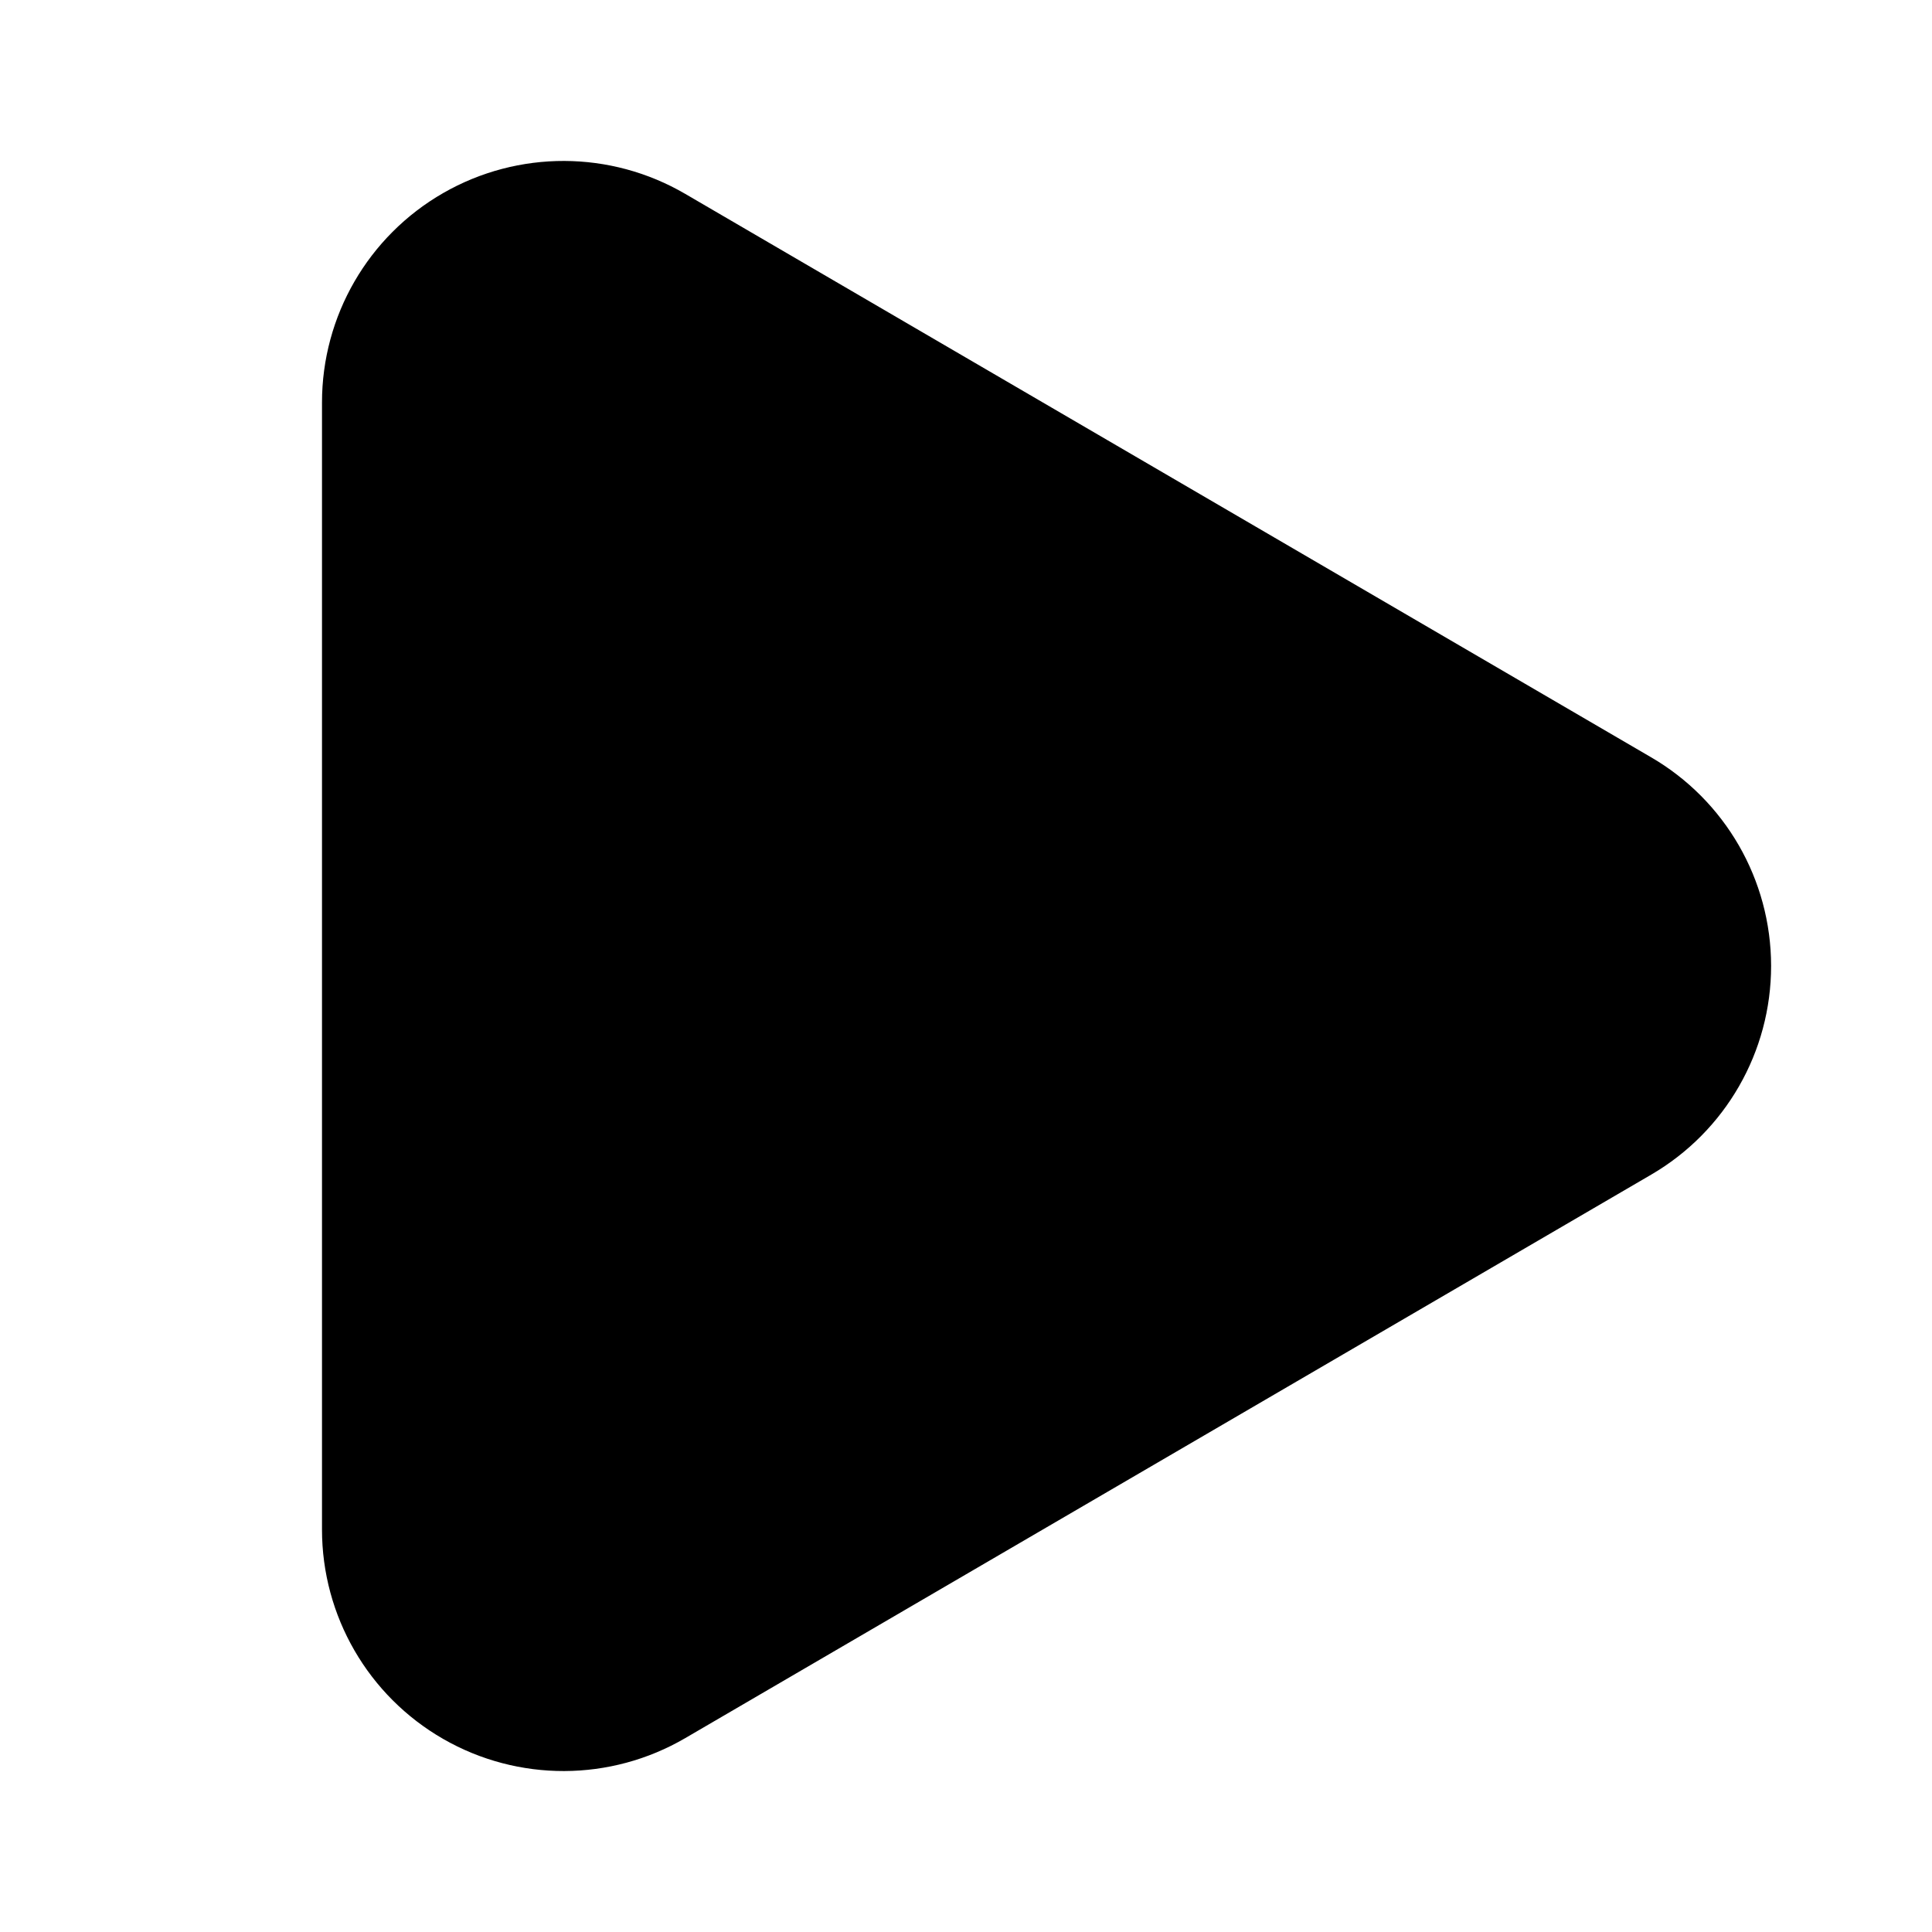
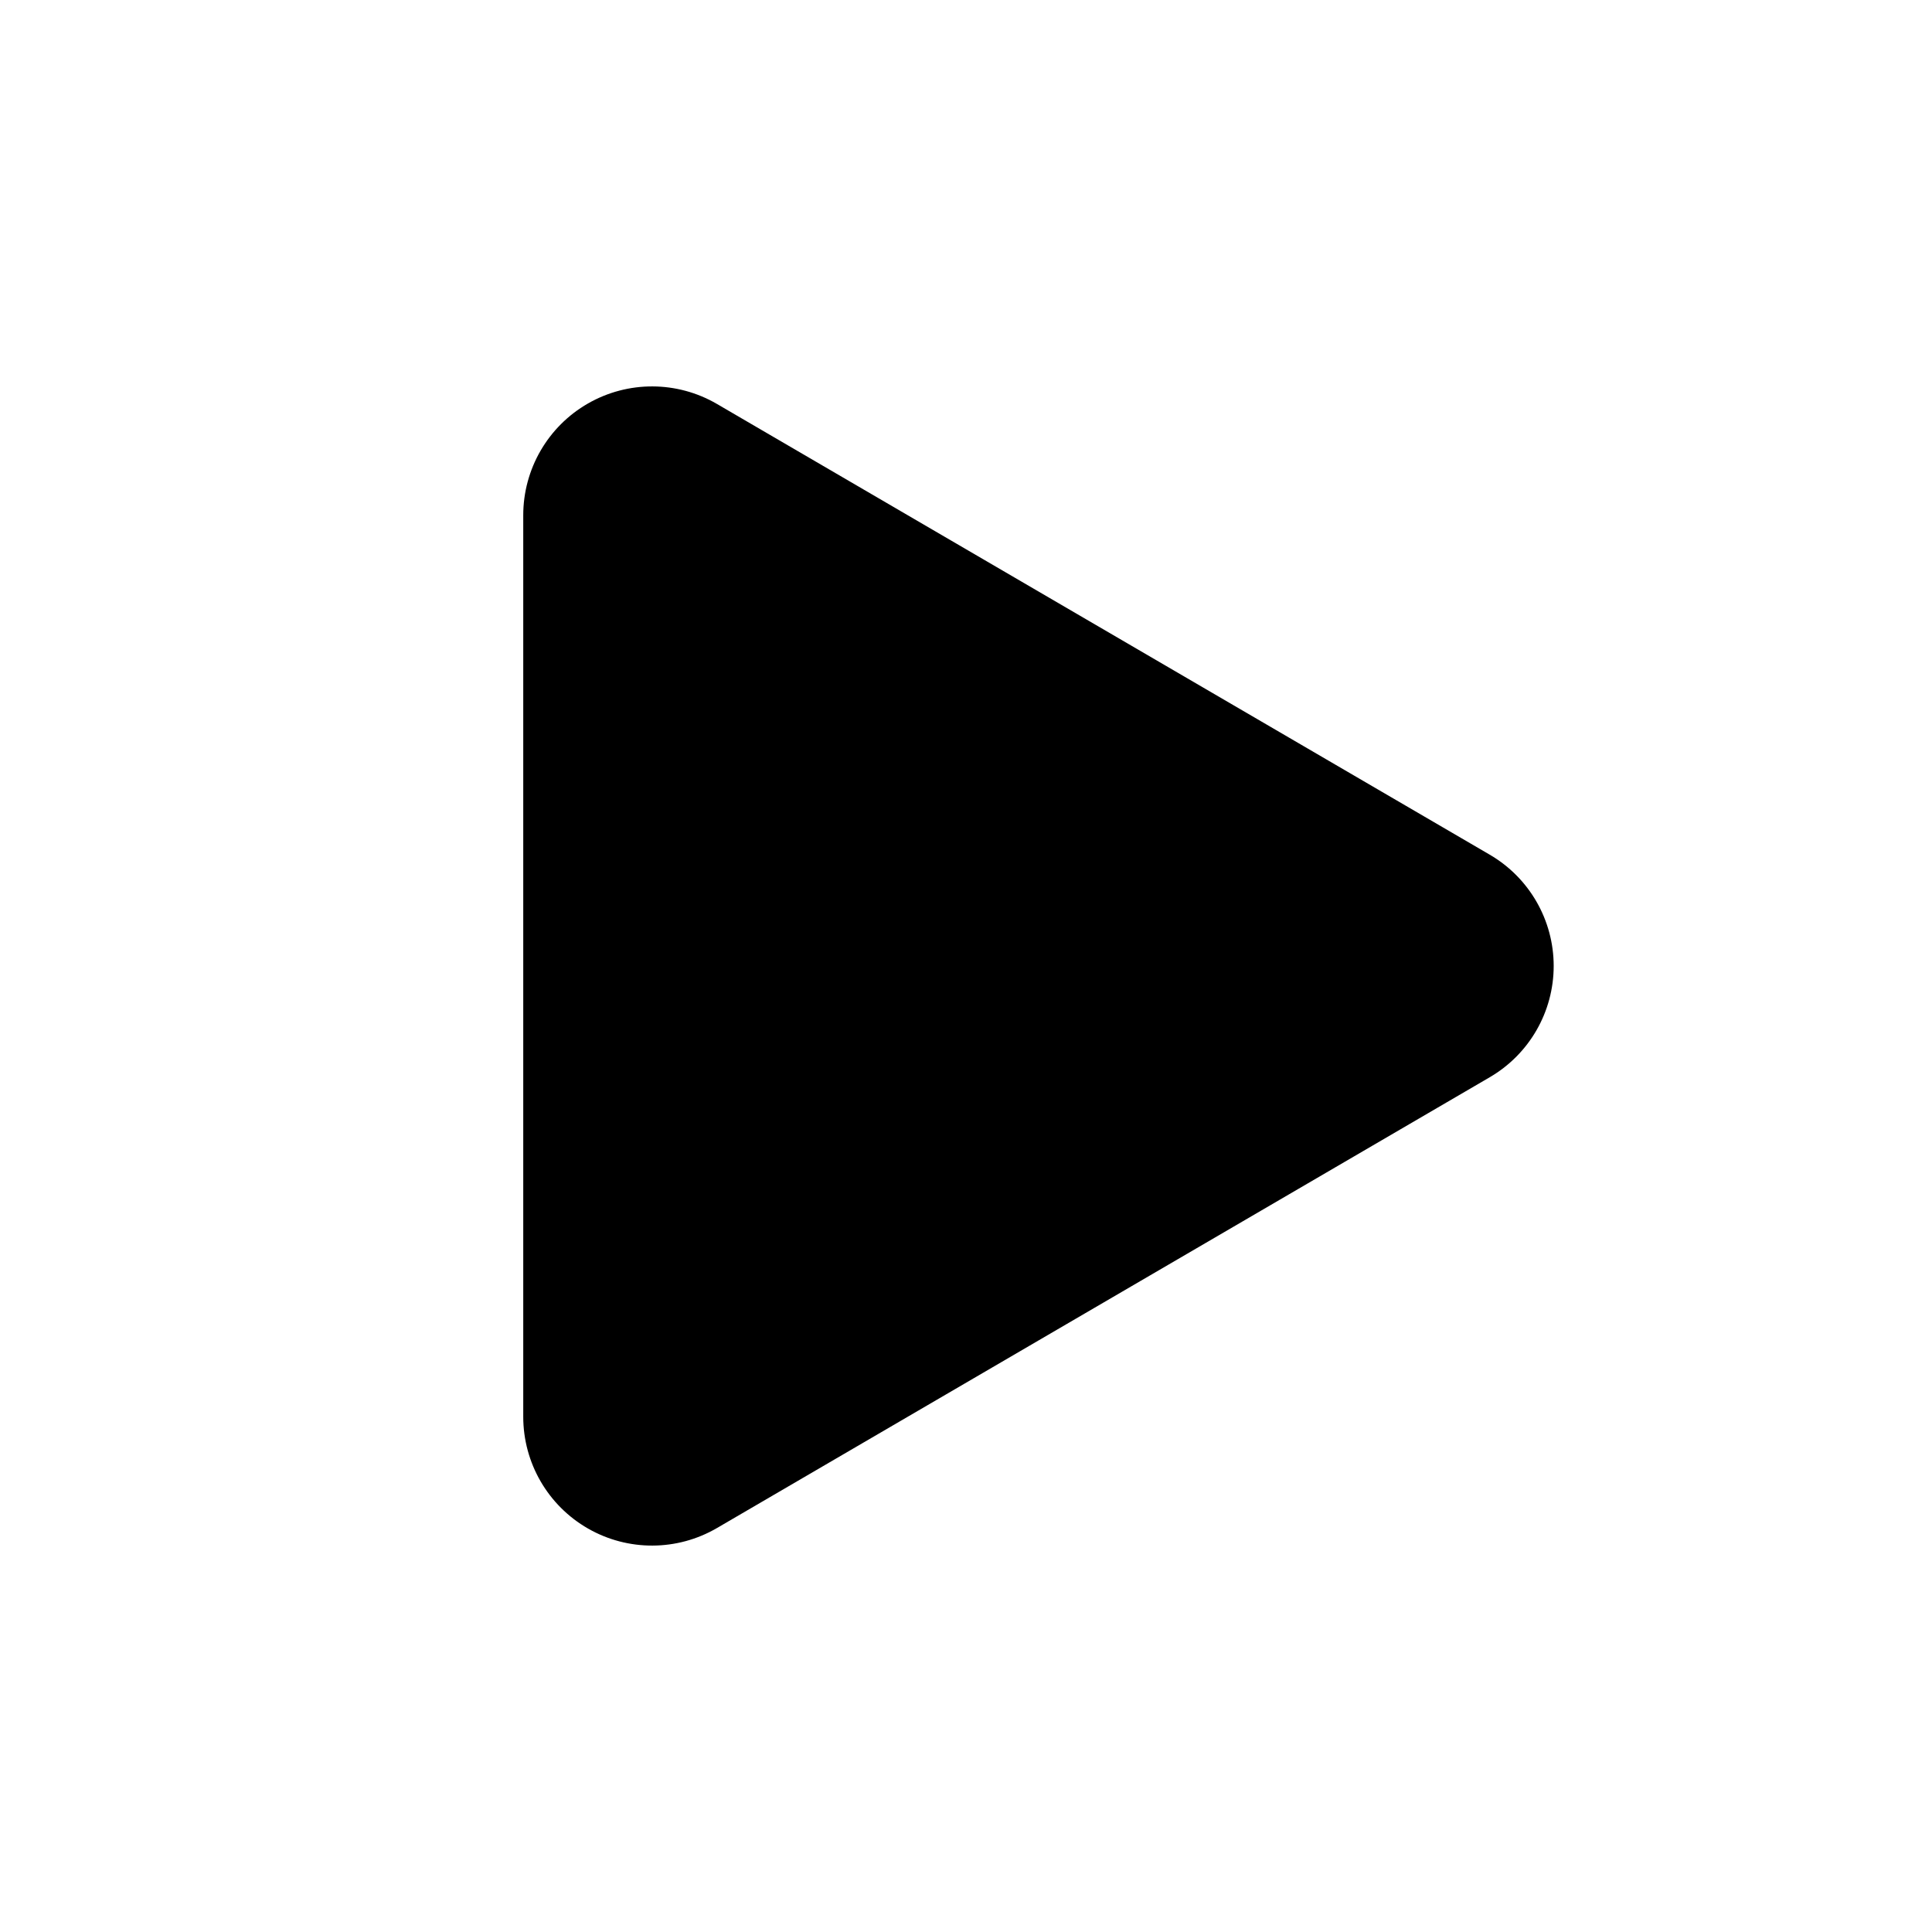
<svg xmlns="http://www.w3.org/2000/svg" viewBox="0 0 24 24" fill="currentColor" stroke="currentColor" stroke-width="2" stroke-linecap="round" stroke-linejoin="round">
-   <path d="M5 5a2 2 0 0 1 3.008-1.728l11.997 6.998a2 2 0 0 1 .003 3.458l-12 7A2 2 0 0 1 5 19z" />
+   <path d="M6.5 6.4a1.6 1.6 0 0 1 2.406-1.382l9.598 5.598a1.6 1.6 0 0 1 .002 2.766l-9.6 5.6A1.6 1.6 0 0 1 6.5 17.6z" stroke="none" />
</svg>
